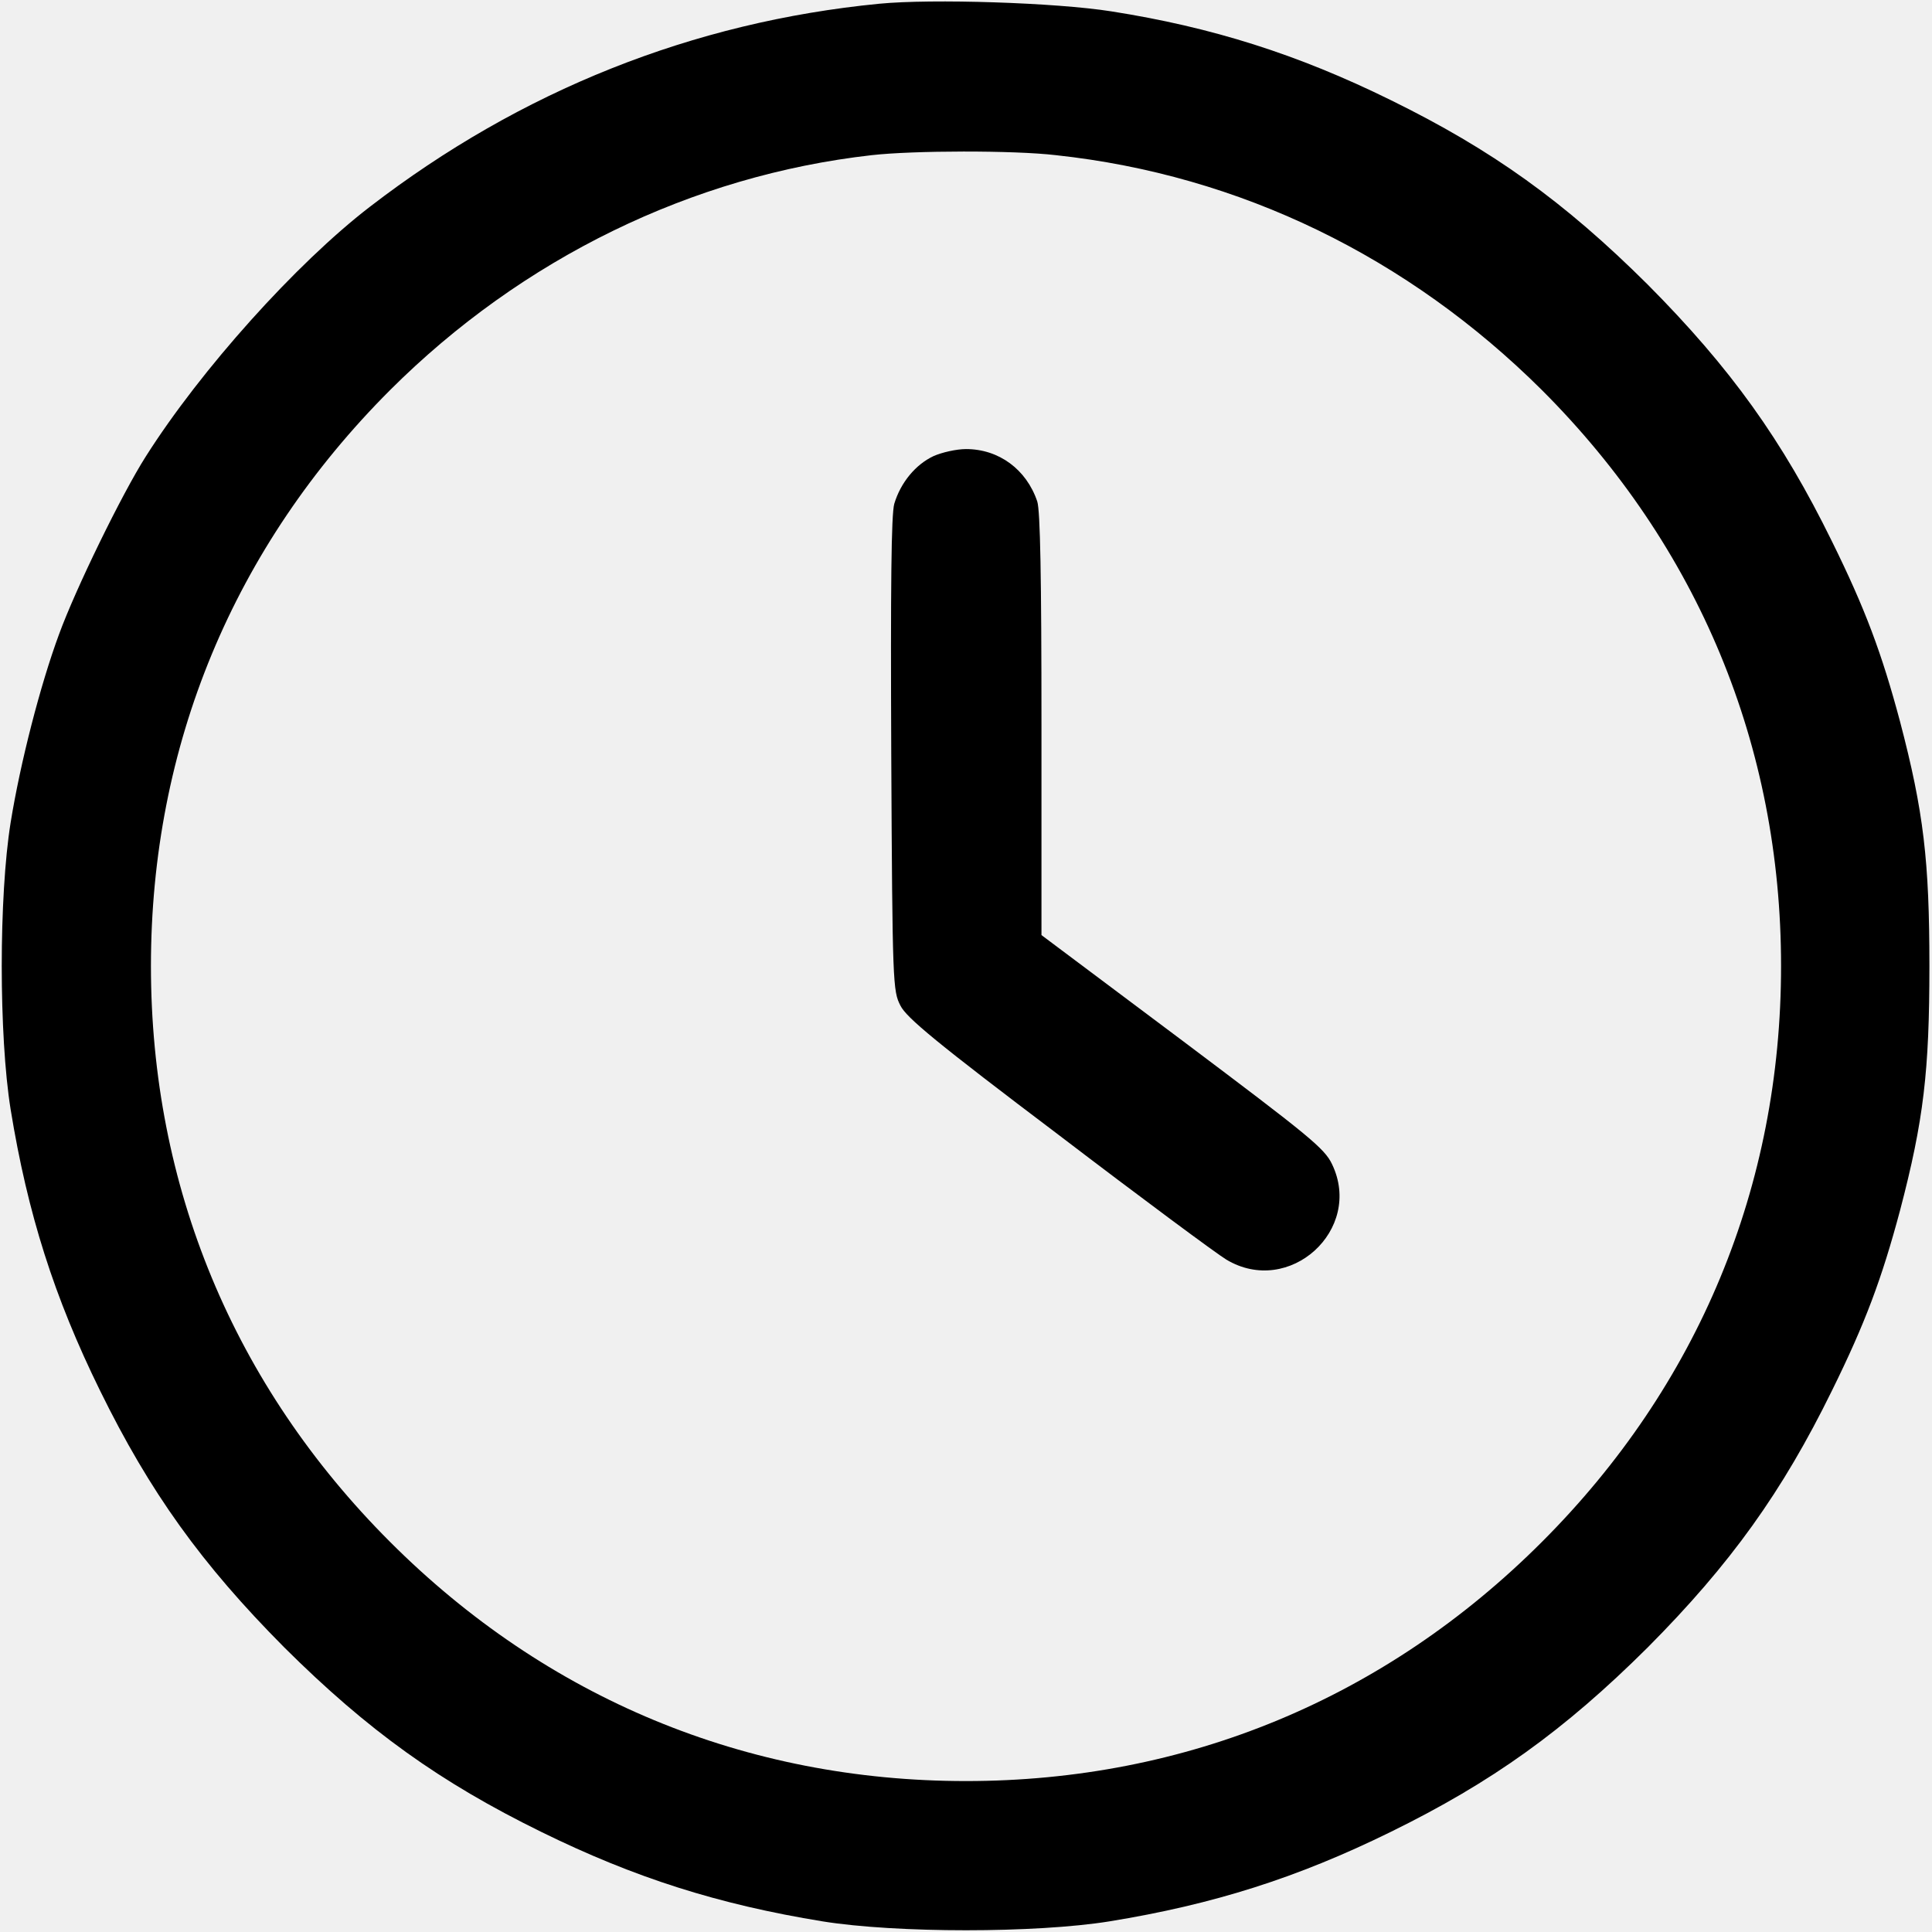
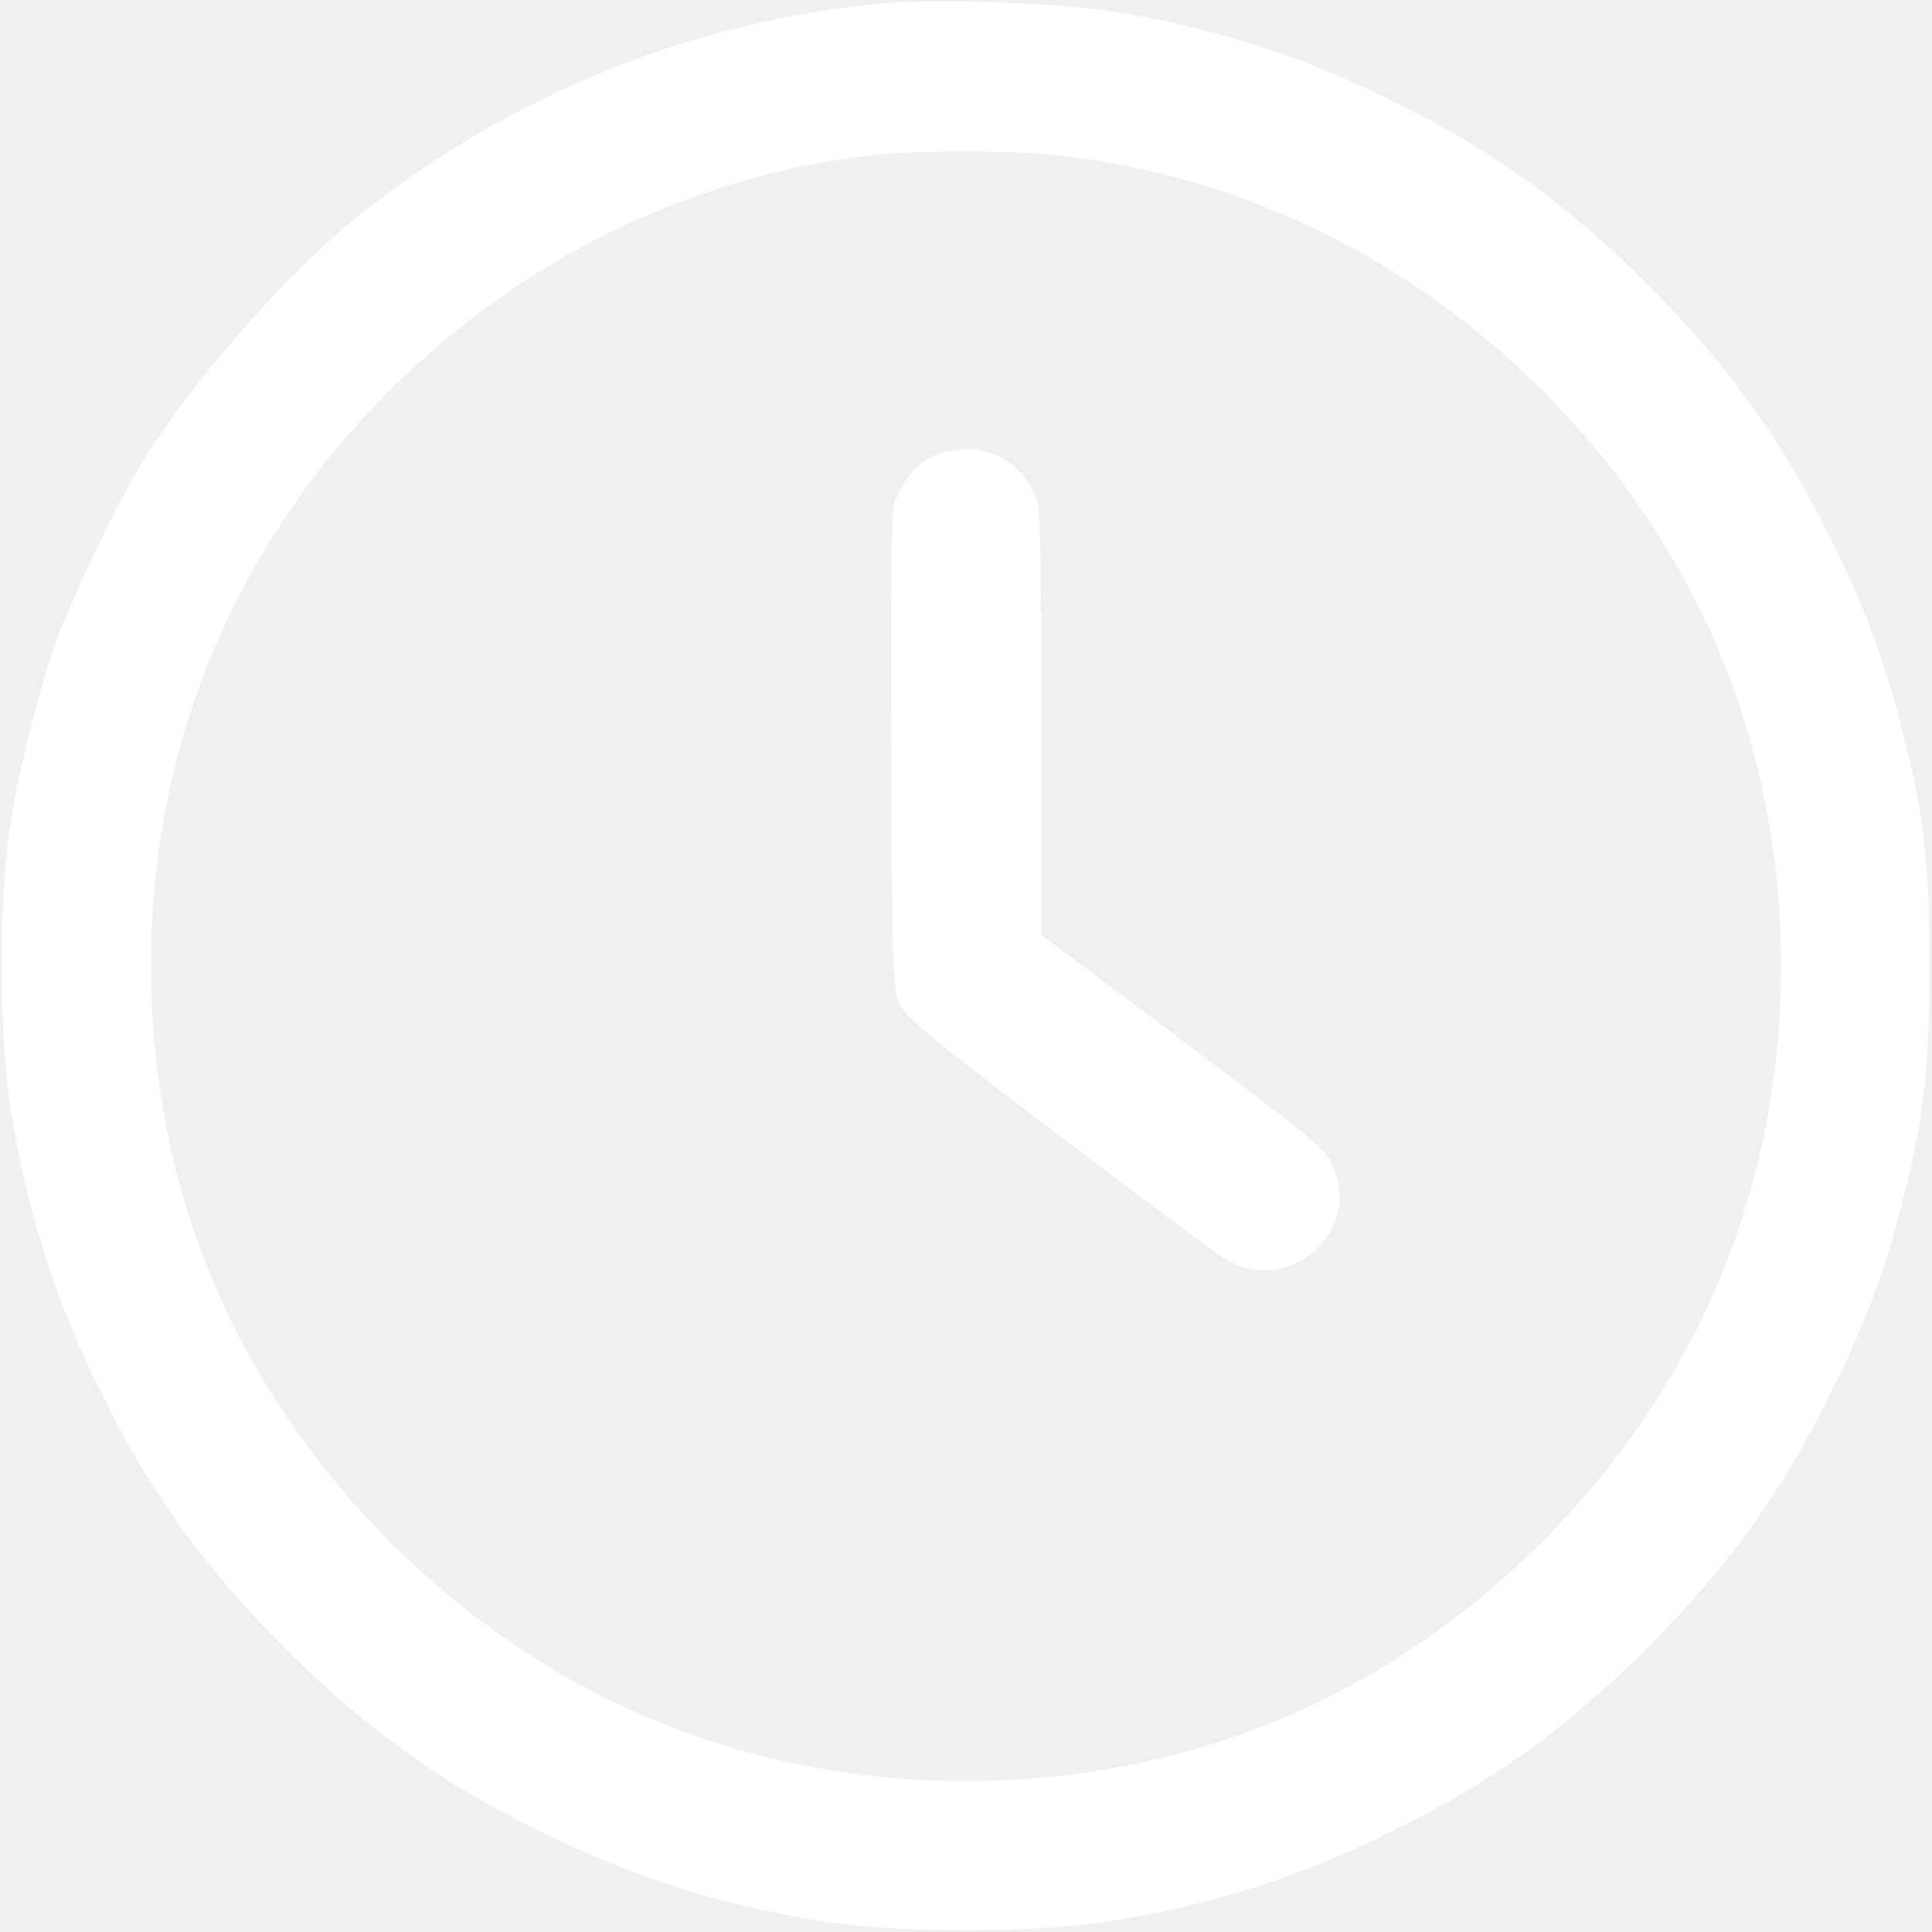
<svg xmlns="http://www.w3.org/2000/svg" width="32px" height="32px" viewBox="0 0 32 32" version="1.1">
  <g id="surface1">
-     <path style=" stroke:none;fill-rule:nonzero;fill:rgb(0%,0%,0%);fill-opacity:1;" d="M 14.562 0.062 C 11.477 0.363 8.625 1.5 6.125 3.426 C 4.906 4.363 3.324 6.125 2.414 7.562 C 2.02 8.18 1.25 9.758 0.977 10.508 C 0.668 11.344 0.336 12.633 0.176 13.625 C -0.02 14.844 -0.02 17.156 0.176 18.375 C 0.457 20.102 0.898 21.488 1.656 23.031 C 2.48 24.711 3.336 25.906 4.711 27.289 C 6.094 28.664 7.289 29.52 8.969 30.344 C 10.512 31.102 11.898 31.543 13.625 31.824 C 14.844 32.02 17.156 32.02 18.375 31.824 C 20.102 31.543 21.488 31.102 23.031 30.344 C 24.711 29.52 25.906 28.664 27.289 27.289 C 28.664 25.906 29.52 24.711 30.344 23.031 C 30.895 21.914 31.168 21.18 31.469 20.055 C 31.863 18.555 31.957 17.738 31.957 16 C 31.957 14.262 31.863 13.445 31.469 11.945 C 31.168 10.82 30.895 10.086 30.344 8.969 C 29.52 7.289 28.664 6.094 27.289 4.711 C 25.906 3.336 24.711 2.48 23.031 1.656 C 21.492 0.898 20.07 0.449 18.406 0.188 C 17.488 0.043 15.438 -0.023 14.562 0.062 Z M 17.488 2.57 C 20.539 2.898 23.324 4.258 25.539 6.461 C 28.133 9.055 29.5 12.355 29.5 16 C 29.5 19.645 28.133 22.945 25.539 25.539 C 22.945 28.133 19.645 29.5 16 29.5 C 12.355 29.5 9.055 28.133 6.461 25.539 C 3.867 22.945 2.5 19.645 2.5 16 C 2.5 12.355 3.867 9.055 6.461 6.461 C 8.645 4.281 11.461 2.906 14.438 2.57 C 15.125 2.492 16.789 2.488 17.488 2.57 Z M 17.488 2.57 " />
-     <path style=" stroke:none;fill-rule:nonzero;fill:rgb(0%,0%,0%);fill-opacity:1;" d="M 15.461 7.555 C 15.164 7.695 14.918 7.992 14.812 8.344 C 14.762 8.523 14.75 9.688 14.762 12.5 C 14.781 16.305 14.789 16.414 14.914 16.656 C 15.012 16.855 15.512 17.27 17.539 18.801 C 18.906 19.844 20.156 20.77 20.312 20.863 C 21.355 21.488 22.586 20.367 22.062 19.281 C 21.938 19.02 21.68 18.812 19.586 17.238 L 17.25 15.488 L 17.25 12 C 17.25 9.562 17.23 8.457 17.18 8.305 C 17 7.773 16.543 7.438 16 7.438 C 15.844 7.438 15.602 7.492 15.461 7.555 Z M 15.461 7.555 " />
+     <path style=" stroke:none;fill-rule:nonzero;fill:#ffffff;fill-opacity:1;" d="M 14.562 0.062 C 11.477 0.363 8.625 1.5 6.125 3.426 C 4.906 4.363 3.324 6.125 2.414 7.562 C 2.02 8.18 1.25 9.758 0.977 10.508 C 0.668 11.344 0.336 12.633 0.176 13.625 C -0.02 14.844 -0.02 17.156 0.176 18.375 C 0.457 20.102 0.898 21.488 1.656 23.031 C 2.48 24.711 3.336 25.906 4.711 27.289 C 6.094 28.664 7.289 29.52 8.969 30.344 C 10.512 31.102 11.898 31.543 13.625 31.824 C 14.844 32.02 17.156 32.02 18.375 31.824 C 20.102 31.543 21.488 31.102 23.031 30.344 C 24.711 29.52 25.906 28.664 27.289 27.289 C 28.664 25.906 29.52 24.711 30.344 23.031 C 30.895 21.914 31.168 21.18 31.469 20.055 C 31.863 18.555 31.957 17.738 31.957 16 C 31.957 14.262 31.863 13.445 31.469 11.945 C 31.168 10.82 30.895 10.086 30.344 8.969 C 29.52 7.289 28.664 6.094 27.289 4.711 C 25.906 3.336 24.711 2.48 23.031 1.656 C 21.492 0.898 20.07 0.449 18.406 0.188 C 17.488 0.043 15.438 -0.023 14.562 0.062 Z M 17.488 2.57 C 20.539 2.898 23.324 4.258 25.539 6.461 C 28.133 9.055 29.5 12.355 29.5 16 C 29.5 19.645 28.133 22.945 25.539 25.539 C 22.945 28.133 19.645 29.5 16 29.5 C 12.355 29.5 9.055 28.133 6.461 25.539 C 3.867 22.945 2.5 19.645 2.5 16 C 2.5 12.355 3.867 9.055 6.461 6.461 C 8.645 4.281 11.461 2.906 14.438 2.57 C 15.125 2.492 16.789 2.488 17.488 2.57 Z M 17.488 2.57 " />
+     <path style=" stroke:none;fill-rule:nonzero;fill:#ffffff;fill-opacity:1;" d="M 15.461 7.555 C 15.164 7.695 14.918 7.992 14.812 8.344 C 14.762 8.523 14.75 9.688 14.762 12.5 C 14.781 16.305 14.789 16.414 14.914 16.656 C 15.012 16.855 15.512 17.27 17.539 18.801 C 18.906 19.844 20.156 20.77 20.312 20.863 C 21.355 21.488 22.586 20.367 22.062 19.281 C 21.938 19.02 21.68 18.812 19.586 17.238 L 17.25 15.488 L 17.25 12 C 17.25 9.562 17.23 8.457 17.18 8.305 C 17 7.773 16.543 7.438 16 7.438 C 15.844 7.438 15.602 7.492 15.461 7.555 Z M 15.461 7.555 " />
  </g>
</svg>
